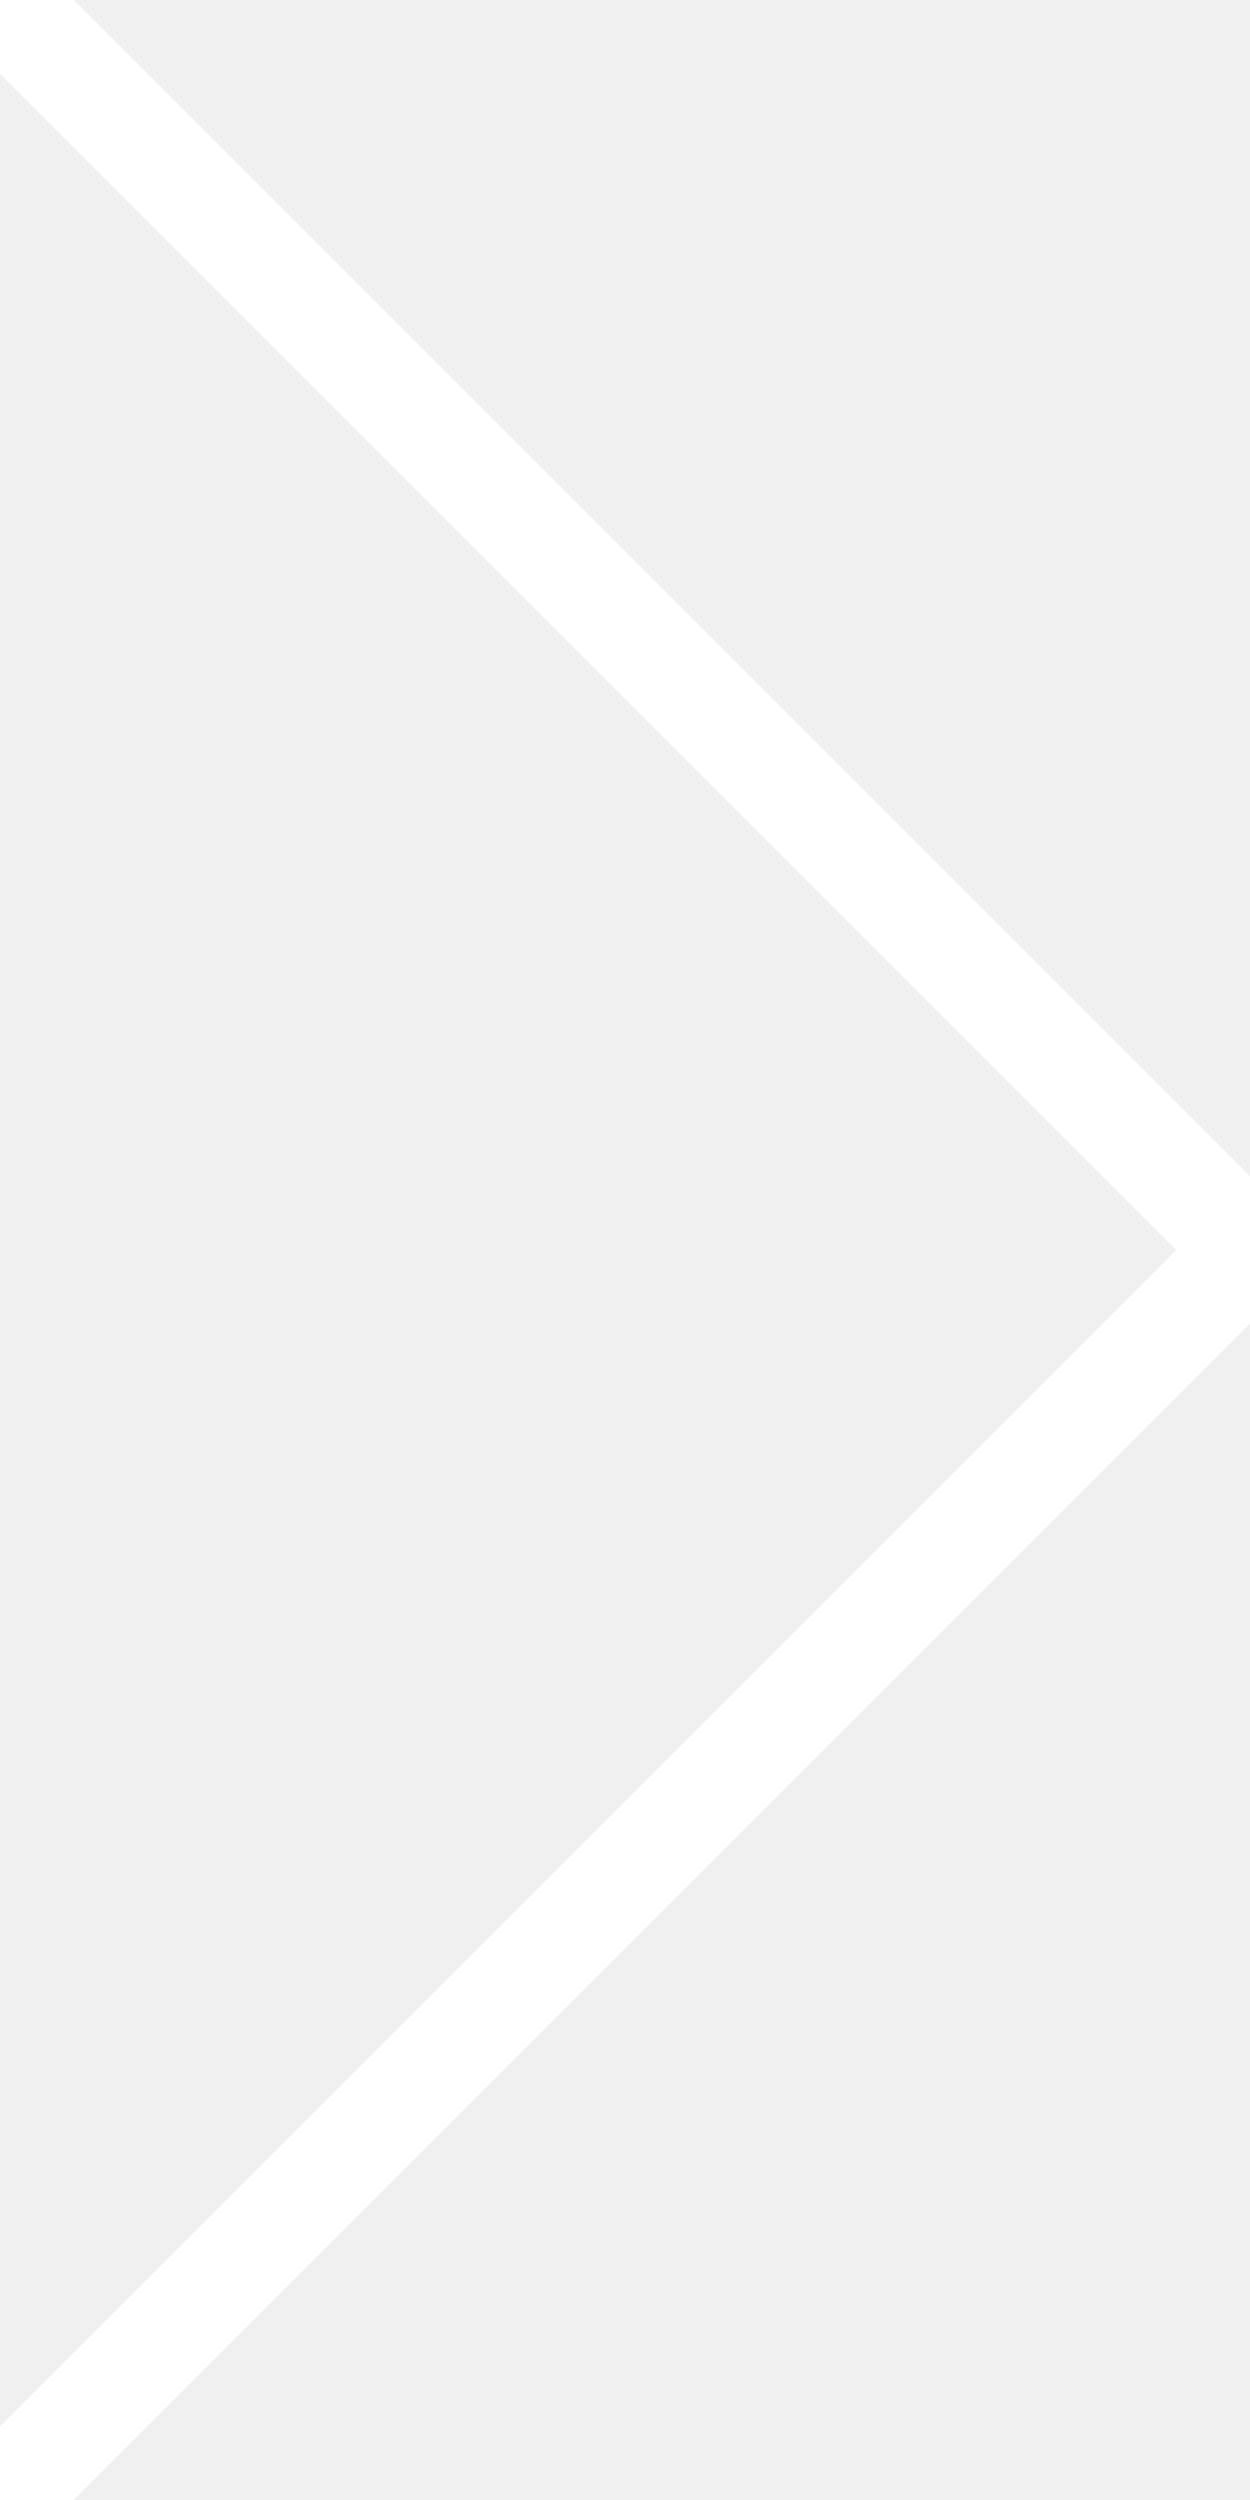
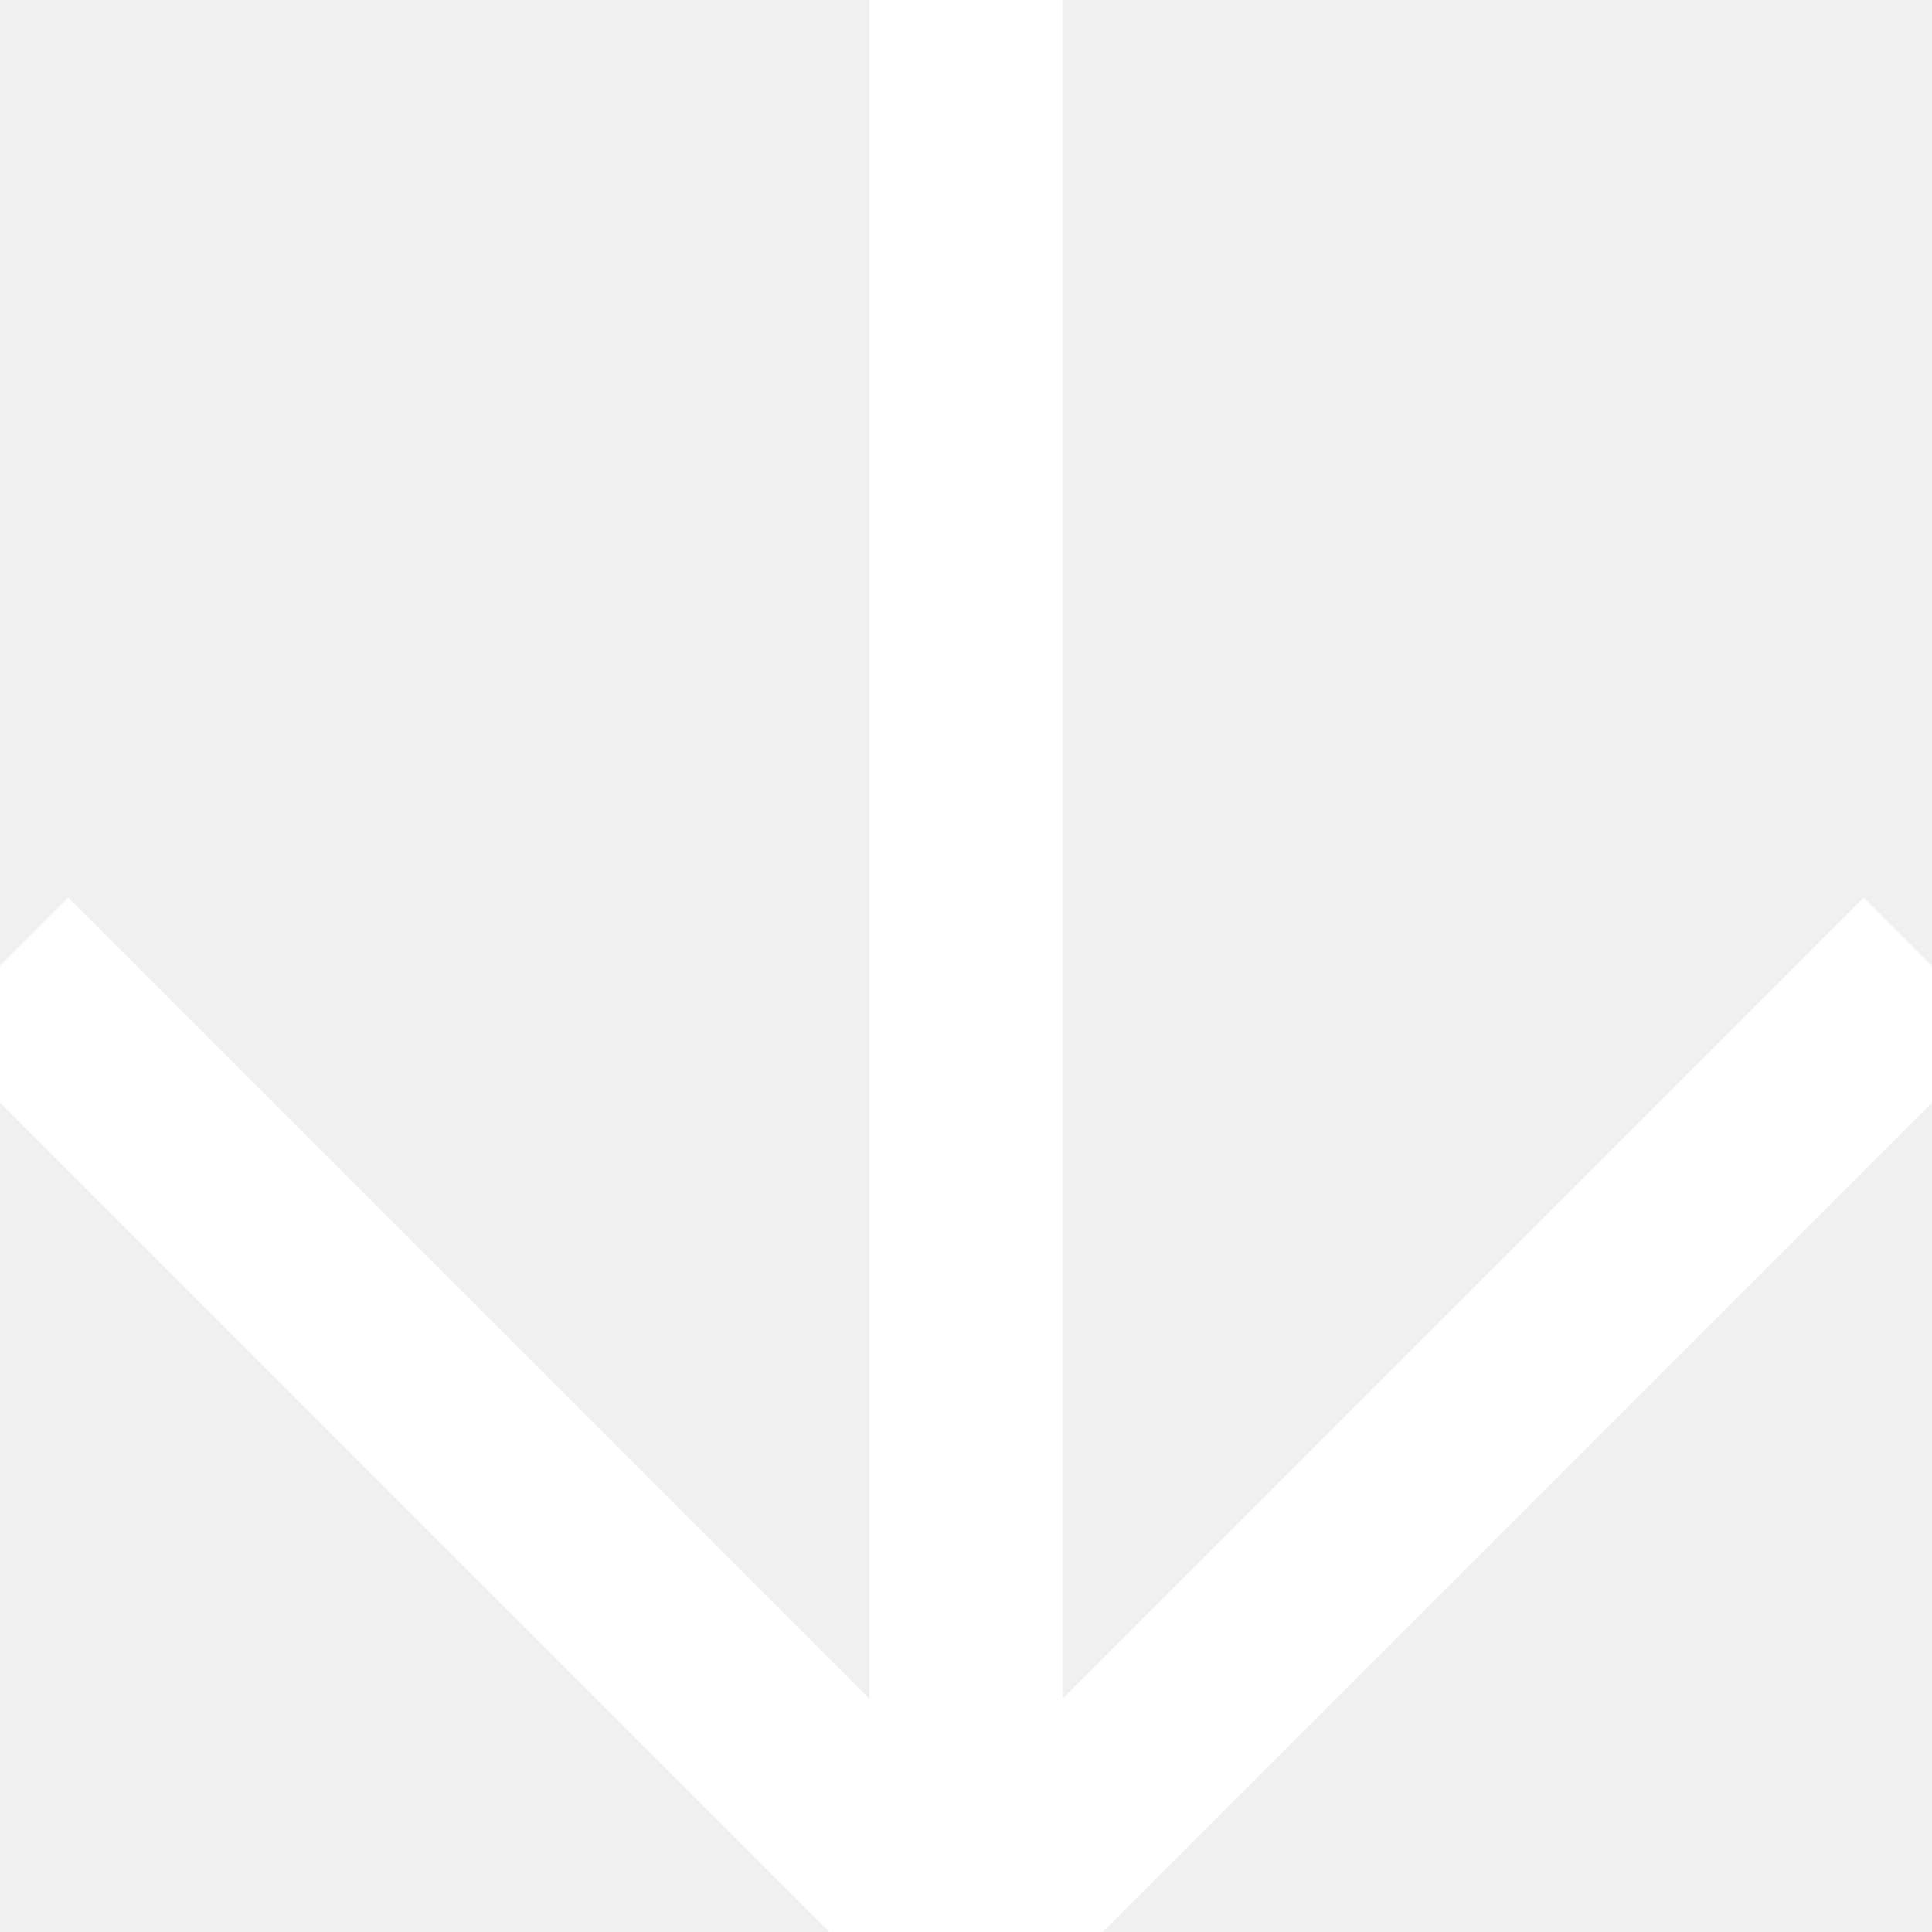
- <svg xmlns="http://www.w3.org/2000/svg" width="18px" height="36px" viewBox="0 0 18 36" zoomAndPan="disable">
-   <line x1="0" y1="0" x2="18" y2="18" style="stroke:#ffffff;stroke-width:1.5" />
-   <line x1="0" y1="36" x2="18" y2="18" style="stroke:#ffffff;stroke-width:1.5" />
+ <svg xmlns="http://www.w3.org/2000/svg" width="30px" height="30px" viewBox="0 0 30 30" zoomAndPan="disable" preserveAspectRatio="none">
+   <style type="text/css"> line { stroke: #ffffff; stroke-width: 3; } </style>
+   <line x1="0" y1="15" x2="15" y2="30" />
+   <line x1="30" y1="15" x2="15" y2="30" />
+   <line x1="15" y1="30" x2="15" y2="0" />
</svg>
